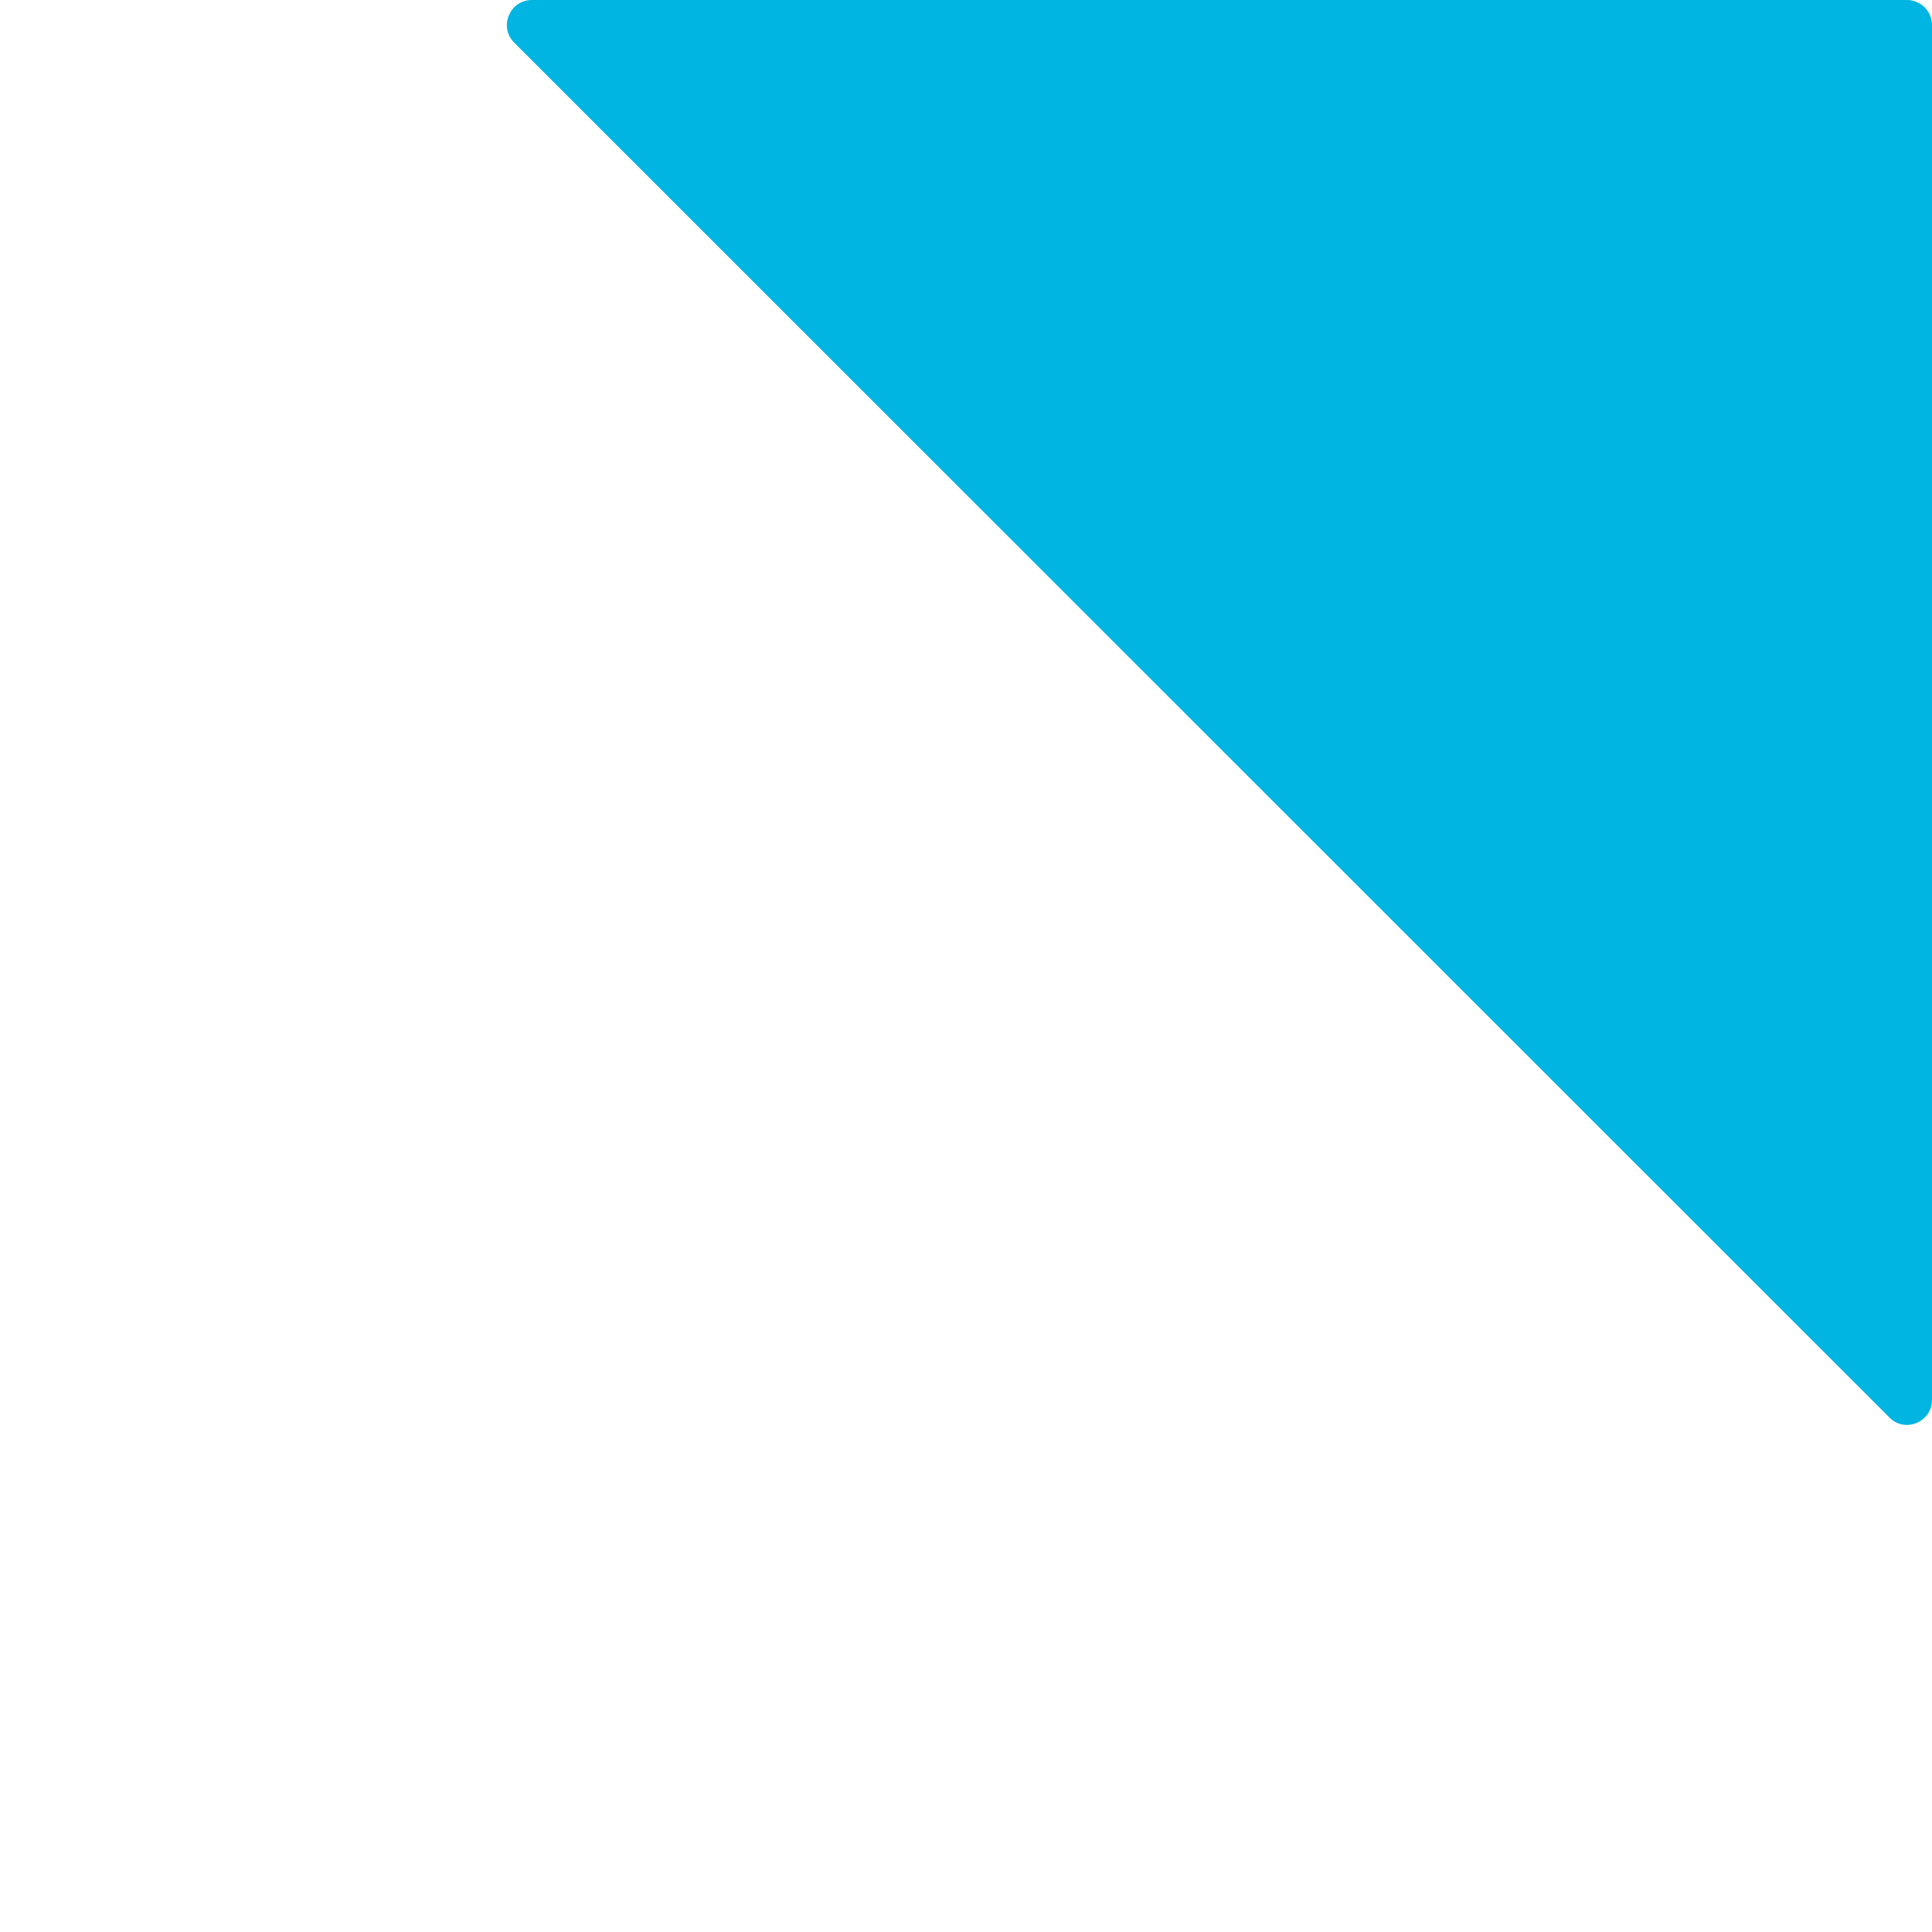
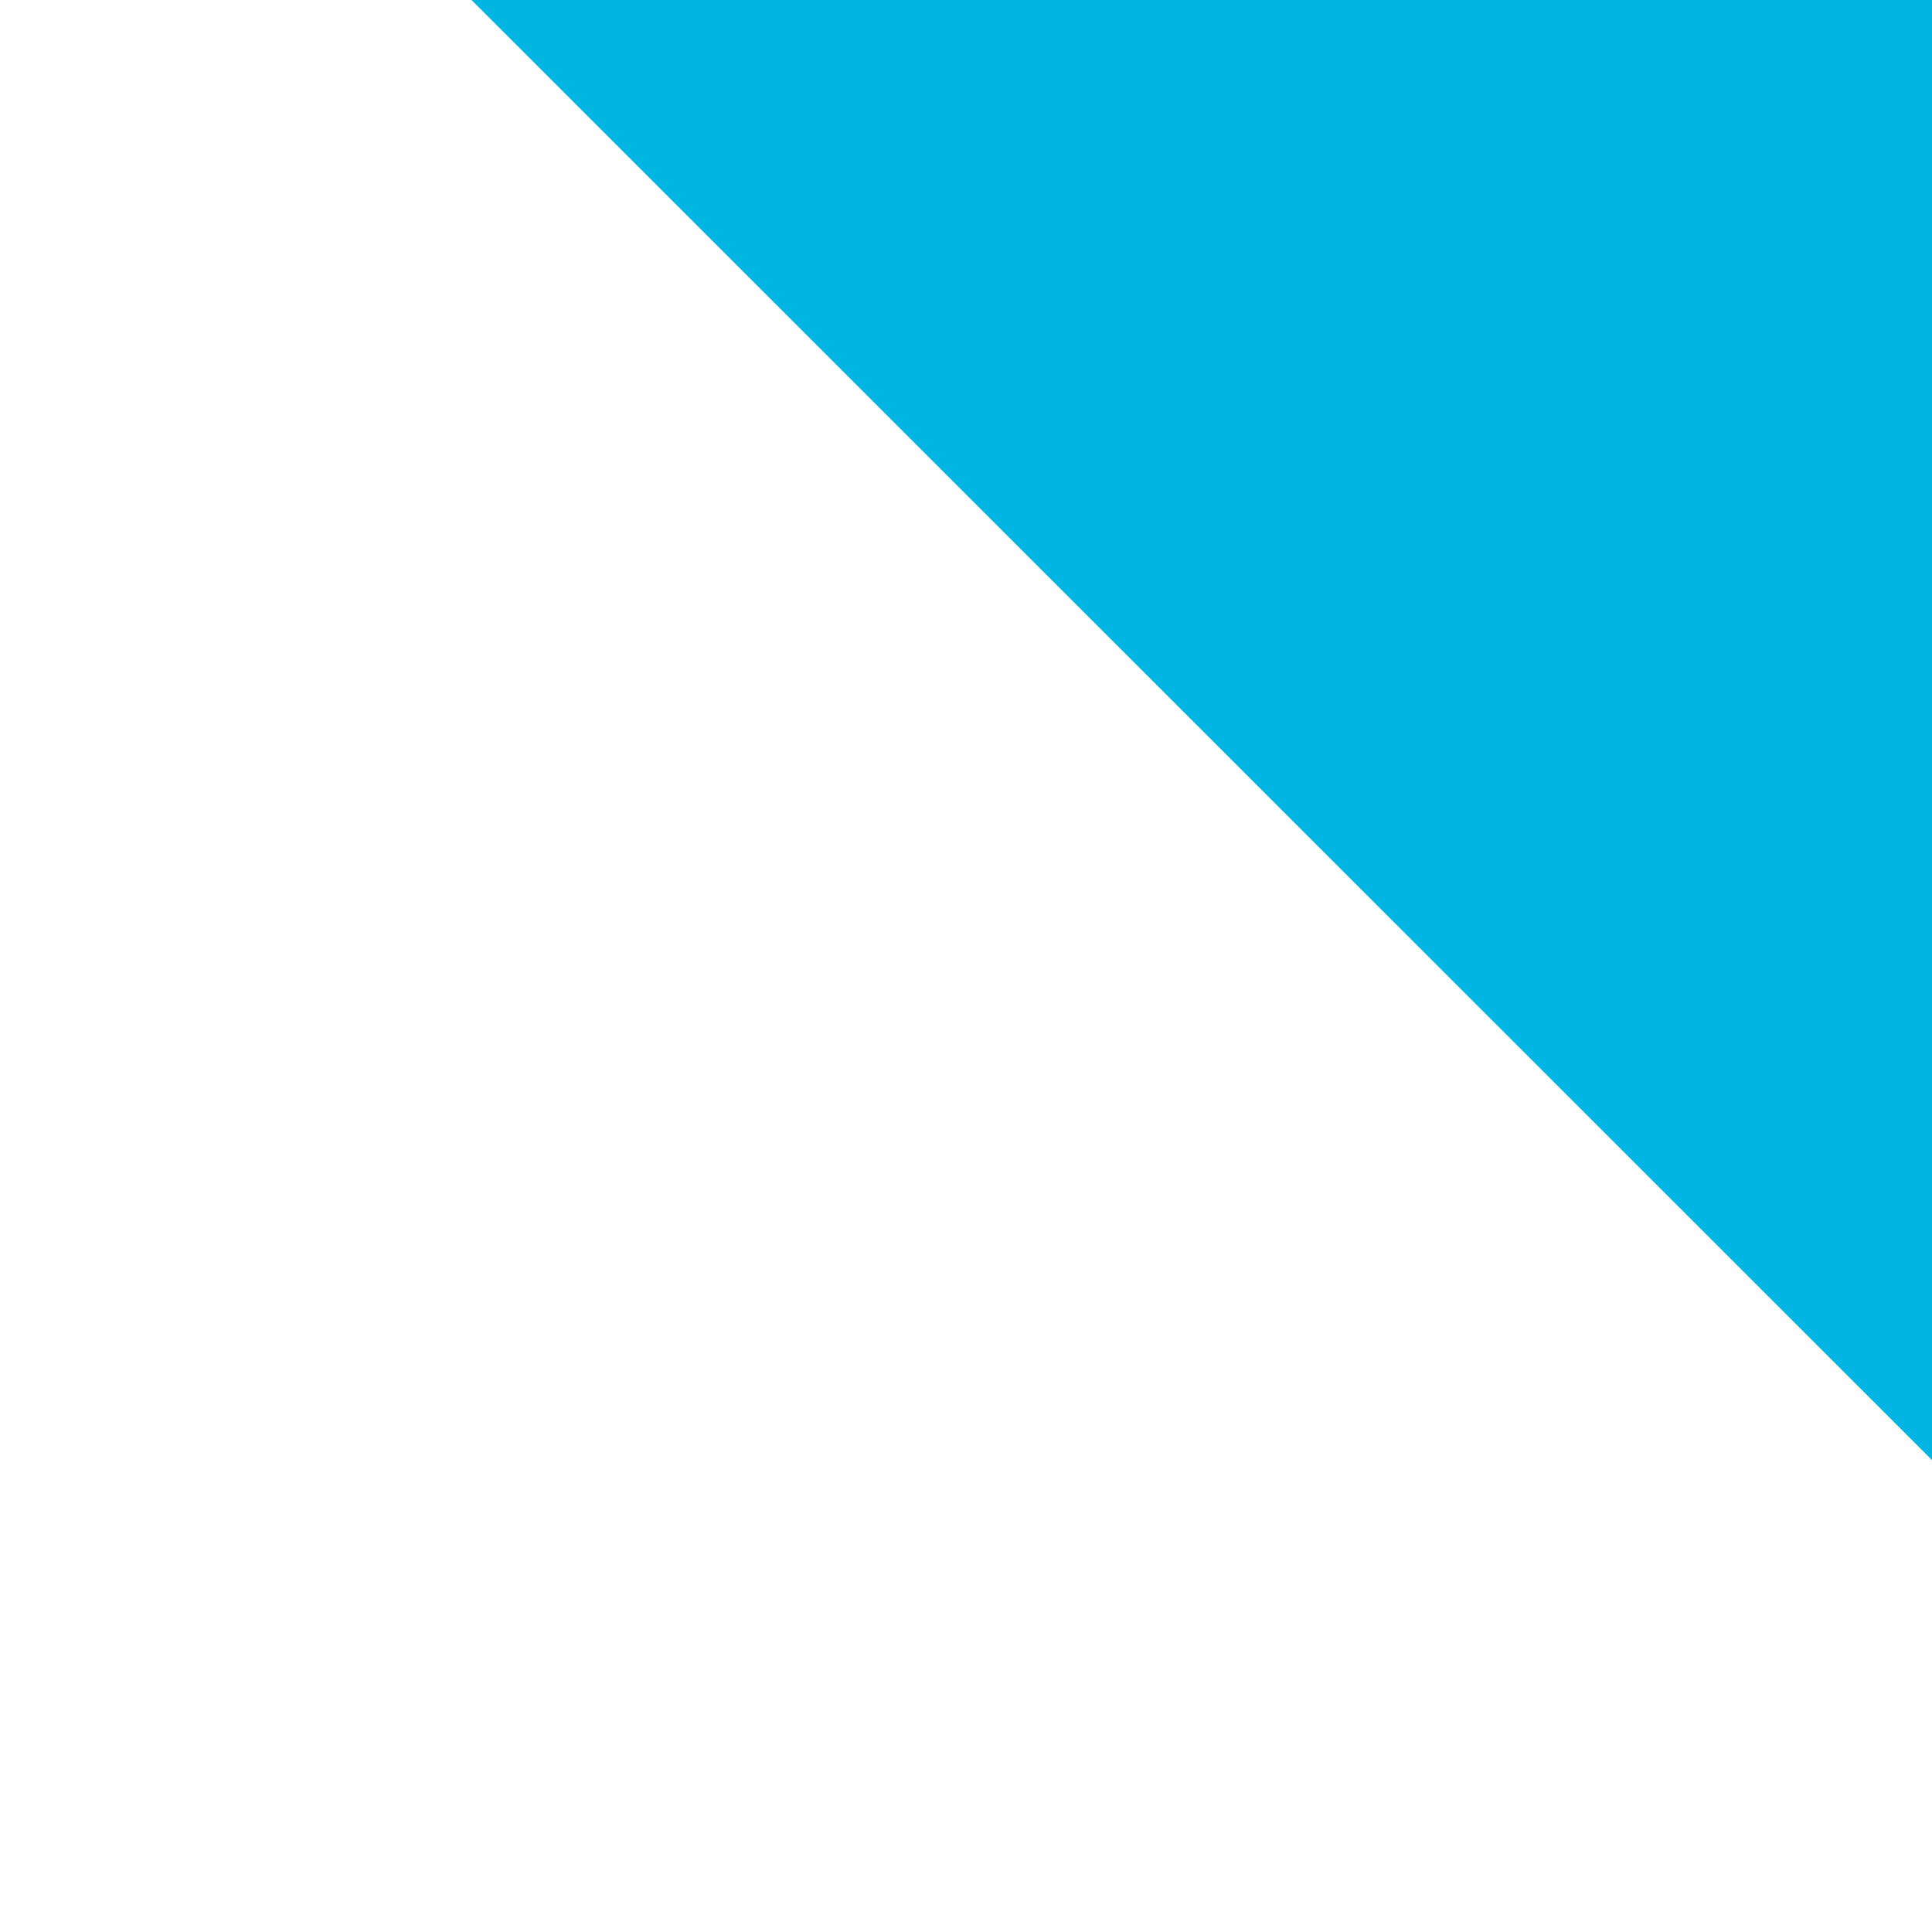
<svg xmlns="http://www.w3.org/2000/svg" version="1.1" id="Layer_1" x="0px" y="0px" viewBox="0 0 463 463" style="enable-background:new 0 0 463 463;" xml:space="preserve">
  <style type="text/css">
	.st0{fill:#00B5E2;}
</style>
  <g id="Page-1">
    <g id="blue-triangle">
-       <path id="Triangle" class="st0" d="M127.5,0H457c3.3,0,6,2.7,6,6v329.5c0,5.3-6.5,8-10.2,4.2L123.2,10.2    C119.5,6.5,122.1,0,127.5,0z" />
+       <path id="Triangle" class="st0" d="M463,0l0,349.9L113,0L463,0z" />
    </g>
  </g>
</svg>
